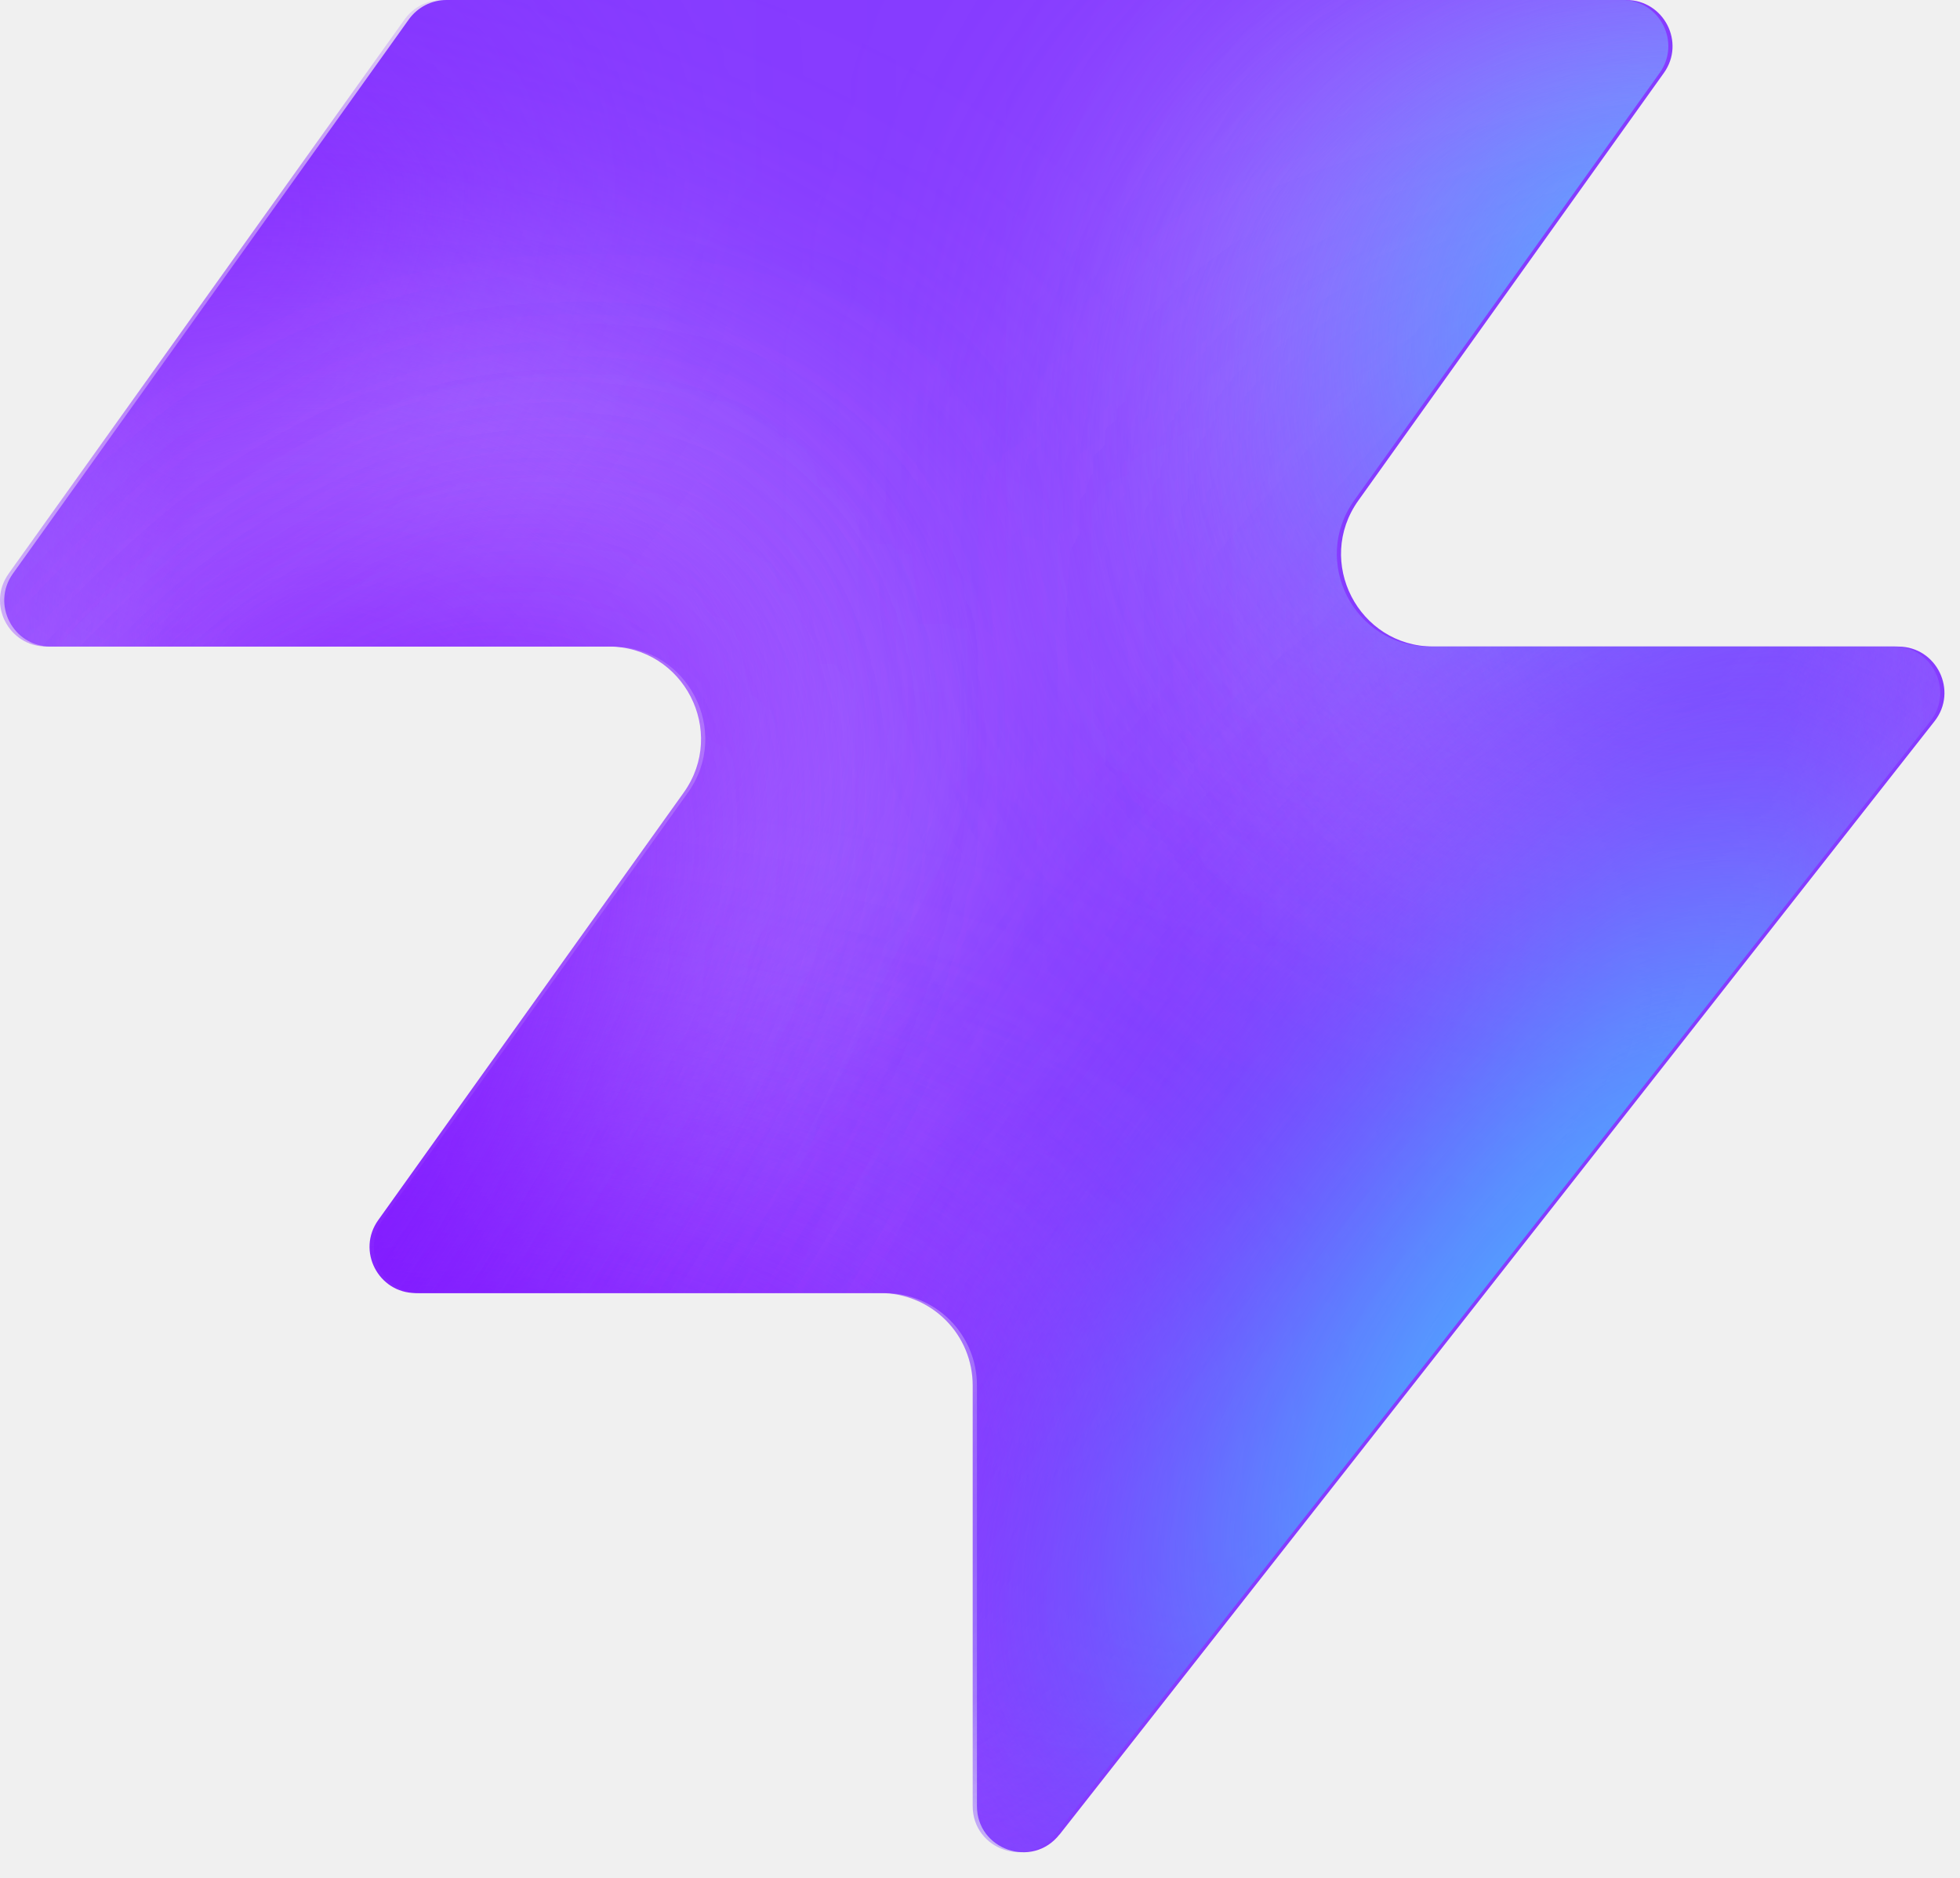
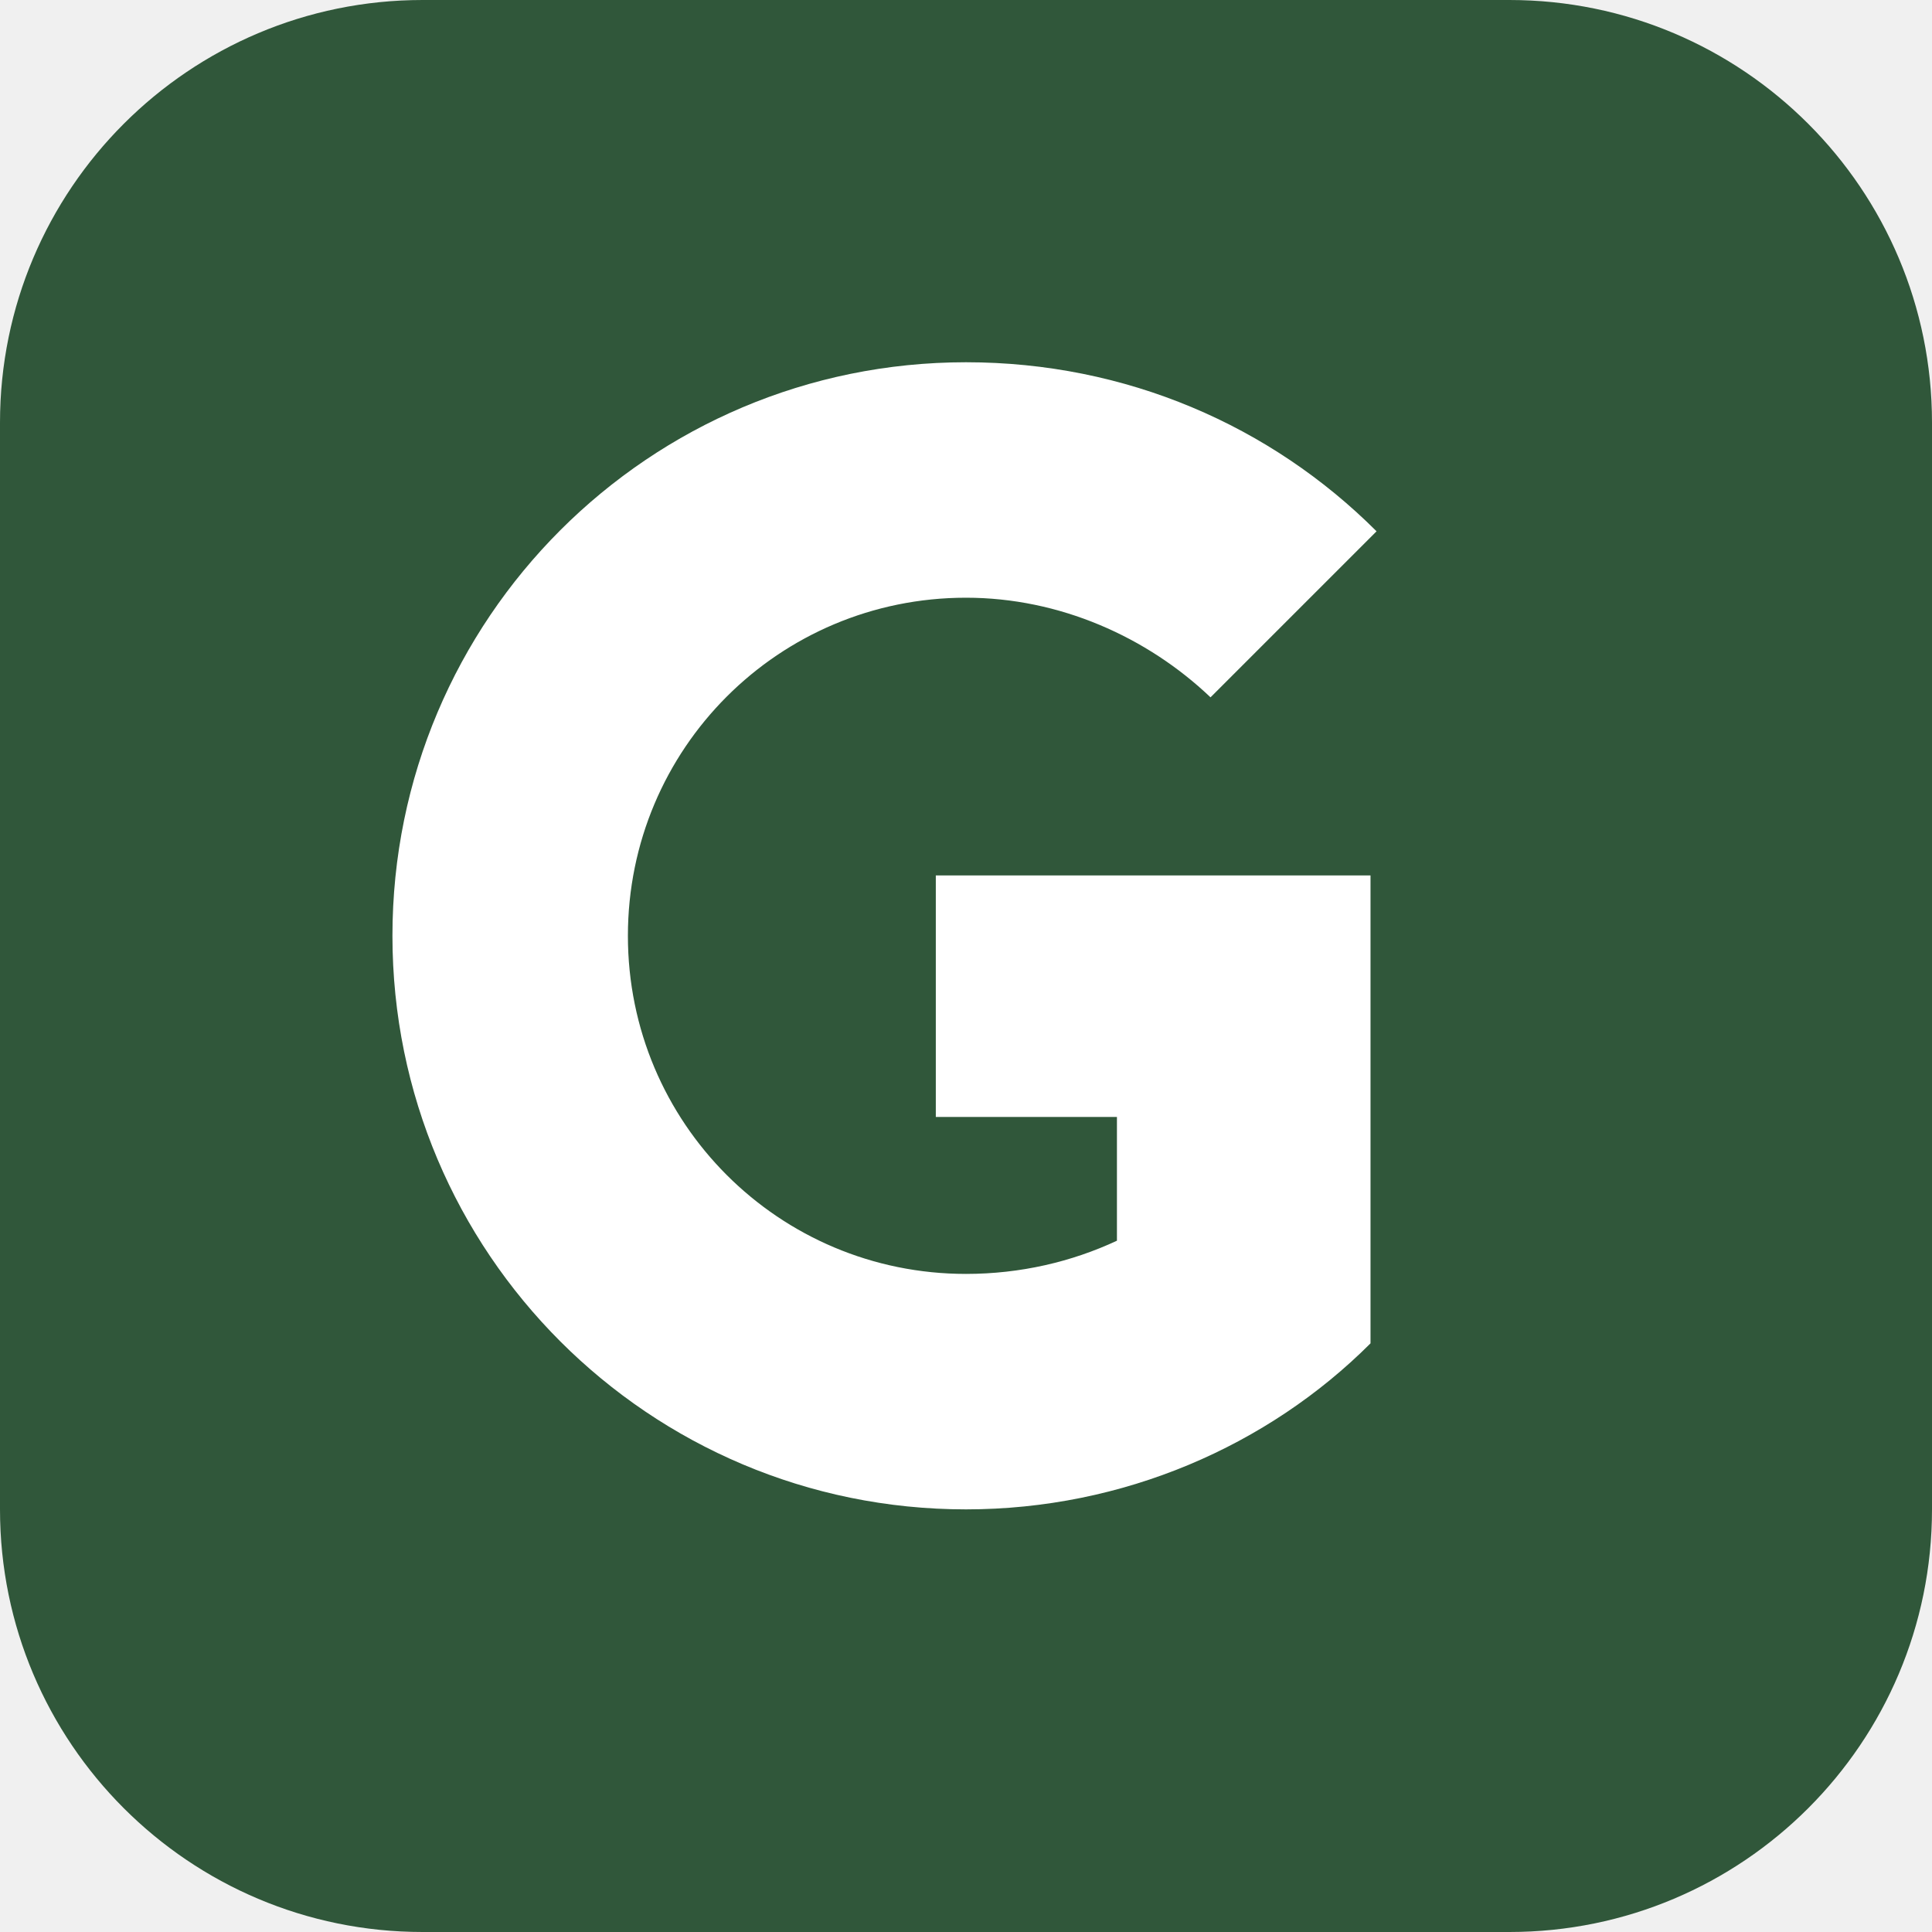
- <svg xmlns="http://www.w3.org/2000/svg" width="48" height="46" fill="none" viewBox="0 0 48 46">
-   <path fill="#863bff" d="M25.946 44.938c-.664.845-2.021.375-2.021-.698V33.937a2.26 2.26 0 0 0-2.262-2.262H10.287c-.92 0-1.456-1.04-.92-1.788l7.48-10.471c1.07-1.497 0-3.578-1.842-3.578H1.237c-.92 0-1.456-1.04-.92-1.788L10.013.474c.214-.297.556-.474.92-.474h28.894c.92 0 1.456 1.04.92 1.788l-7.48 10.471c-1.07 1.498 0 3.579 1.842 3.579h11.377c.943 0 1.473 1.088.89 1.83L25.947 44.94z" style="fill:#863bff;fill:color(display-p3 .525 .23 1);fill-opacity:1" />
-   <mask id="a" width="48" height="46" x="0" y="0" maskUnits="userSpaceOnUse" style="mask-type:alpha">
-     <path fill="#000" d="M25.842 44.938c-.664.844-2.021.375-2.021-.698V33.937a2.26 2.26 0 0 0-2.262-2.262H10.183c-.92 0-1.456-1.04-.92-1.788l7.48-10.471c1.07-1.498 0-3.579-1.842-3.579H1.133c-.92 0-1.456-1.04-.92-1.787L9.91.473c.214-.297.556-.474.92-.474h28.894c.92 0 1.456 1.04.92 1.788l-7.48 10.471c-1.07 1.498 0 3.578 1.842 3.578h11.377c.943 0 1.473 1.088.89 1.832L25.843 44.94z" style="fill:#000;fill-opacity:1" />
-   </mask>
-   <g mask="url(#a)">
-     <g filter="url(#b)">
-       <ellipse cx="5.508" cy="14.704" fill="#ede6ff" rx="5.508" ry="14.704" style="fill:#ede6ff;fill:color(display-p3 .927 .903 1);fill-opacity:1" transform="matrix(.00324 1 1 -.00324 -4.47 31.516)" />
-     </g>
-     <g filter="url(#c)">
-       <ellipse cx="10.399" cy="29.851" fill="#ede6ff" rx="10.399" ry="29.851" style="fill:#ede6ff;fill:color(display-p3 .927 .903 1);fill-opacity:1" transform="matrix(.00324 1 1 -.00324 -39.328 7.883)" />
-     </g>
-     <g filter="url(#d)">
-       <ellipse cx="5.508" cy="30.487" fill="#7e14ff" rx="5.508" ry="30.487" style="fill:#7e14ff;fill:color(display-p3 .492 .077 1);fill-opacity:1" transform="rotate(89.814 -25.913 -14.639)scale(1 -1)" />
-     </g>
-     <g filter="url(#e)">
-       <ellipse cx="5.508" cy="30.599" fill="#7e14ff" rx="5.508" ry="30.599" style="fill:#7e14ff;fill:color(display-p3 .492 .077 1);fill-opacity:1" transform="rotate(89.814 -32.644 -3.334)scale(1 -1)" />
-     </g>
-     <g filter="url(#f)">
-       <ellipse cx="5.508" cy="30.599" fill="#7e14ff" rx="5.508" ry="30.599" style="fill:#7e14ff;fill:color(display-p3 .492 .077 1);fill-opacity:1" transform="matrix(.00324 1 1 -.00324 -34.34 30.47)" />
-     </g>
-     <g filter="url(#g)">
-       <ellipse cx="14.072" cy="22.078" fill="#ede6ff" rx="14.072" ry="22.078" style="fill:#ede6ff;fill:color(display-p3 .927 .903 1);fill-opacity:1" transform="rotate(93.35 24.506 48.493)scale(-1 1)" />
-     </g>
-     <g filter="url(#h)">
-       <ellipse cx="3.47" cy="21.501" fill="#7e14ff" rx="3.47" ry="21.501" style="fill:#7e14ff;fill:color(display-p3 .492 .077 1);fill-opacity:1" transform="rotate(89.009 28.708 47.59)scale(-1 1)" />
-     </g>
-     <g filter="url(#i)">
-       <ellipse cx="3.47" cy="21.501" fill="#7e14ff" rx="3.47" ry="21.501" style="fill:#7e14ff;fill:color(display-p3 .492 .077 1);fill-opacity:1" transform="rotate(89.009 28.708 47.59)scale(-1 1)" />
-     </g>
-     <g filter="url(#j)">
-       <ellipse cx=".387" cy="8.972" fill="#7e14ff" rx="4.407" ry="29.108" style="fill:#7e14ff;fill:color(display-p3 .492 .077 1);fill-opacity:1" transform="rotate(39.51 .387 8.972)" />
-     </g>
-     <g filter="url(#k)">
-       <ellipse cx="47.523" cy="-6.092" fill="#7e14ff" rx="4.407" ry="29.108" style="fill:#7e14ff;fill:color(display-p3 .492 .077 1);fill-opacity:1" transform="rotate(37.892 47.523 -6.092)" />
-     </g>
-     <g filter="url(#l)">
-       <ellipse cx="41.412" cy="6.333" fill="#47bfff" rx="5.971" ry="9.665" style="fill:#47bfff;fill:color(display-p3 .28 .748 1);fill-opacity:1" transform="rotate(37.892 41.412 6.333)" />
-     </g>
-     <g filter="url(#m)">
-       <ellipse cx="-1.879" cy="38.332" fill="#7e14ff" rx="4.407" ry="29.108" style="fill:#7e14ff;fill:color(display-p3 .492 .077 1);fill-opacity:1" transform="rotate(37.892 -1.88 38.332)" />
-     </g>
-     <g filter="url(#n)">
-       <ellipse cx="-1.879" cy="38.332" fill="#7e14ff" rx="4.407" ry="29.108" style="fill:#7e14ff;fill:color(display-p3 .492 .077 1);fill-opacity:1" transform="rotate(37.892 -1.88 38.332)" />
-     </g>
-     <g filter="url(#o)">
-       <ellipse cx="35.651" cy="29.907" fill="#7e14ff" rx="4.407" ry="29.108" style="fill:#7e14ff;fill:color(display-p3 .492 .077 1);fill-opacity:1" transform="rotate(37.892 35.651 29.907)" />
-     </g>
-     <g filter="url(#p)">
-       <ellipse cx="38.418" cy="32.4" fill="#47bfff" rx="5.971" ry="15.297" style="fill:#47bfff;fill:color(display-p3 .28 .748 1);fill-opacity:1" transform="rotate(37.892 38.418 32.4)" />
-     </g>
-   </g>
-   <defs>
-     <filter id="b" width="60.045" height="41.654" x="-19.77" y="16.149" color-interpolation-filters="sRGB" filterUnits="userSpaceOnUse">
-       <feFlood flood-opacity="0" result="BackgroundImageFix" />
-       <feBlend in="SourceGraphic" in2="BackgroundImageFix" result="shape" />
-       <feGaussianBlur result="effect1_foregroundBlur_2002_17158" stdDeviation="7.659" />
-     </filter>
-     <filter id="c" width="90.34" height="51.437" x="-54.613" y="-7.533" color-interpolation-filters="sRGB" filterUnits="userSpaceOnUse">
-       <feFlood flood-opacity="0" result="BackgroundImageFix" />
-       <feBlend in="SourceGraphic" in2="BackgroundImageFix" result="shape" />
-       <feGaussianBlur result="effect1_foregroundBlur_2002_17158" stdDeviation="7.659" />
-     </filter>
-     <filter id="d" width="79.355" height="29.4" x="-49.64" y="2.03" color-interpolation-filters="sRGB" filterUnits="userSpaceOnUse">
-       <feFlood flood-opacity="0" result="BackgroundImageFix" />
-       <feBlend in="SourceGraphic" in2="BackgroundImageFix" result="shape" />
-       <feGaussianBlur result="effect1_foregroundBlur_2002_17158" stdDeviation="4.596" />
-     </filter>
-     <filter id="e" width="79.579" height="29.4" x="-45.045" y="20.029" color-interpolation-filters="sRGB" filterUnits="userSpaceOnUse">
-       <feFlood flood-opacity="0" result="BackgroundImageFix" />
-       <feBlend in="SourceGraphic" in2="BackgroundImageFix" result="shape" />
-       <feGaussianBlur result="effect1_foregroundBlur_2002_17158" stdDeviation="4.596" />
-     </filter>
-     <filter id="f" width="79.579" height="29.4" x="-43.513" y="21.178" color-interpolation-filters="sRGB" filterUnits="userSpaceOnUse">
-       <feFlood flood-opacity="0" result="BackgroundImageFix" />
-       <feBlend in="SourceGraphic" in2="BackgroundImageFix" result="shape" />
-       <feGaussianBlur result="effect1_foregroundBlur_2002_17158" stdDeviation="4.596" />
-     </filter>
-     <filter id="g" width="74.749" height="58.852" x="15.756" y="-17.901" color-interpolation-filters="sRGB" filterUnits="userSpaceOnUse">
-       <feFlood flood-opacity="0" result="BackgroundImageFix" />
-       <feBlend in="SourceGraphic" in2="BackgroundImageFix" result="shape" />
-       <feGaussianBlur result="effect1_foregroundBlur_2002_17158" stdDeviation="7.659" />
-     </filter>
-     <filter id="h" width="61.377" height="25.362" x="23.548" y="2.284" color-interpolation-filters="sRGB" filterUnits="userSpaceOnUse">
-       <feFlood flood-opacity="0" result="BackgroundImageFix" />
-       <feBlend in="SourceGraphic" in2="BackgroundImageFix" result="shape" />
-       <feGaussianBlur result="effect1_foregroundBlur_2002_17158" stdDeviation="4.596" />
-     </filter>
-     <filter id="i" width="61.377" height="25.362" x="23.548" y="2.284" color-interpolation-filters="sRGB" filterUnits="userSpaceOnUse">
-       <feFlood flood-opacity="0" result="BackgroundImageFix" />
-       <feBlend in="SourceGraphic" in2="BackgroundImageFix" result="shape" />
-       <feGaussianBlur result="effect1_foregroundBlur_2002_17158" stdDeviation="4.596" />
-     </filter>
-     <filter id="j" width="56.045" height="63.649" x="-27.636" y="-22.853" color-interpolation-filters="sRGB" filterUnits="userSpaceOnUse">
-       <feFlood flood-opacity="0" result="BackgroundImageFix" />
-       <feBlend in="SourceGraphic" in2="BackgroundImageFix" result="shape" />
-       <feGaussianBlur result="effect1_foregroundBlur_2002_17158" stdDeviation="4.596" />
-     </filter>
-     <filter id="k" width="54.814" height="64.646" x="20.116" y="-38.415" color-interpolation-filters="sRGB" filterUnits="userSpaceOnUse">
-       <feFlood flood-opacity="0" result="BackgroundImageFix" />
-       <feBlend in="SourceGraphic" in2="BackgroundImageFix" result="shape" />
-       <feGaussianBlur result="effect1_foregroundBlur_2002_17158" stdDeviation="4.596" />
-     </filter>
-     <filter id="l" width="33.541" height="35.313" x="24.641" y="-11.323" color-interpolation-filters="sRGB" filterUnits="userSpaceOnUse">
-       <feFlood flood-opacity="0" result="BackgroundImageFix" />
-       <feBlend in="SourceGraphic" in2="BackgroundImageFix" result="shape" />
-       <feGaussianBlur result="effect1_foregroundBlur_2002_17158" stdDeviation="4.596" />
-     </filter>
-     <filter id="m" width="54.814" height="64.646" x="-29.286" y="6.009" color-interpolation-filters="sRGB" filterUnits="userSpaceOnUse">
-       <feFlood flood-opacity="0" result="BackgroundImageFix" />
-       <feBlend in="SourceGraphic" in2="BackgroundImageFix" result="shape" />
-       <feGaussianBlur result="effect1_foregroundBlur_2002_17158" stdDeviation="4.596" />
-     </filter>
-     <filter id="n" width="54.814" height="64.646" x="-29.286" y="6.009" color-interpolation-filters="sRGB" filterUnits="userSpaceOnUse">
-       <feFlood flood-opacity="0" result="BackgroundImageFix" />
-       <feBlend in="SourceGraphic" in2="BackgroundImageFix" result="shape" />
-       <feGaussianBlur result="effect1_foregroundBlur_2002_17158" stdDeviation="4.596" />
-     </filter>
-     <filter id="o" width="54.814" height="64.646" x="8.244" y="-2.416" color-interpolation-filters="sRGB" filterUnits="userSpaceOnUse">
-       <feFlood flood-opacity="0" result="BackgroundImageFix" />
-       <feBlend in="SourceGraphic" in2="BackgroundImageFix" result="shape" />
-       <feGaussianBlur result="effect1_foregroundBlur_2002_17158" stdDeviation="4.596" />
-     </filter>
-     <filter id="p" width="39.409" height="43.623" x="18.713" y="10.588" color-interpolation-filters="sRGB" filterUnits="userSpaceOnUse">
-       <feFlood flood-opacity="0" result="BackgroundImageFix" />
-       <feBlend in="SourceGraphic" in2="BackgroundImageFix" result="shape" />
-       <feGaussianBlur result="effect1_foregroundBlur_2002_17158" stdDeviation="4.596" />
-     </filter>
-   </defs>
+ <svg xmlns="http://www.w3.org/2000/svg" viewBox="0 0 64 64" role="img" aria-labelledby="title">
+   <rect width="64" height="64" rx="14" fill="#30573a" />
+   <path d="M32 12c-10.5 0-19 8.5-19 19s8.5 19 19 19c5.2 0 10-2.1 13.4-5.5V29H31v8h6v4.1c-1.5.7-3.2 1.1-5 1.1-6.2 0-11.2-5-11.2-11.2S25.8 19.8 32 19.8c3.1 0 6 1.3 8.1 3.3l5.5-5.5C42.1 14.1 37.3 12 32 12Z" fill="#ffffff" />
</svg>
